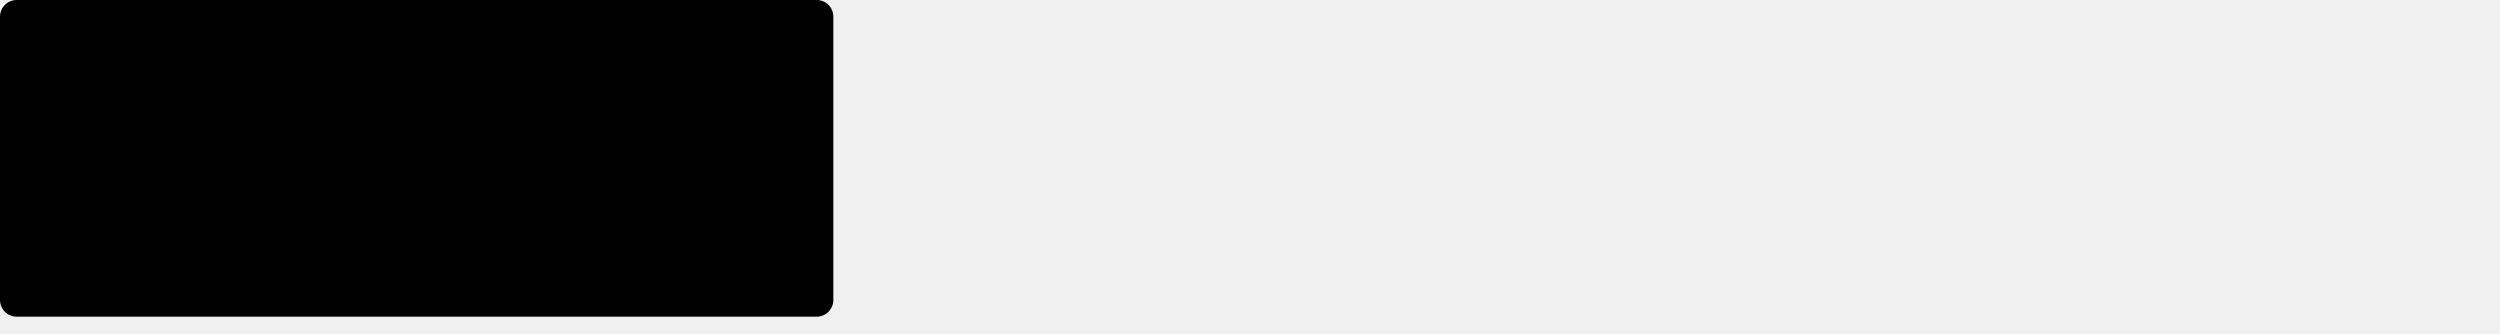
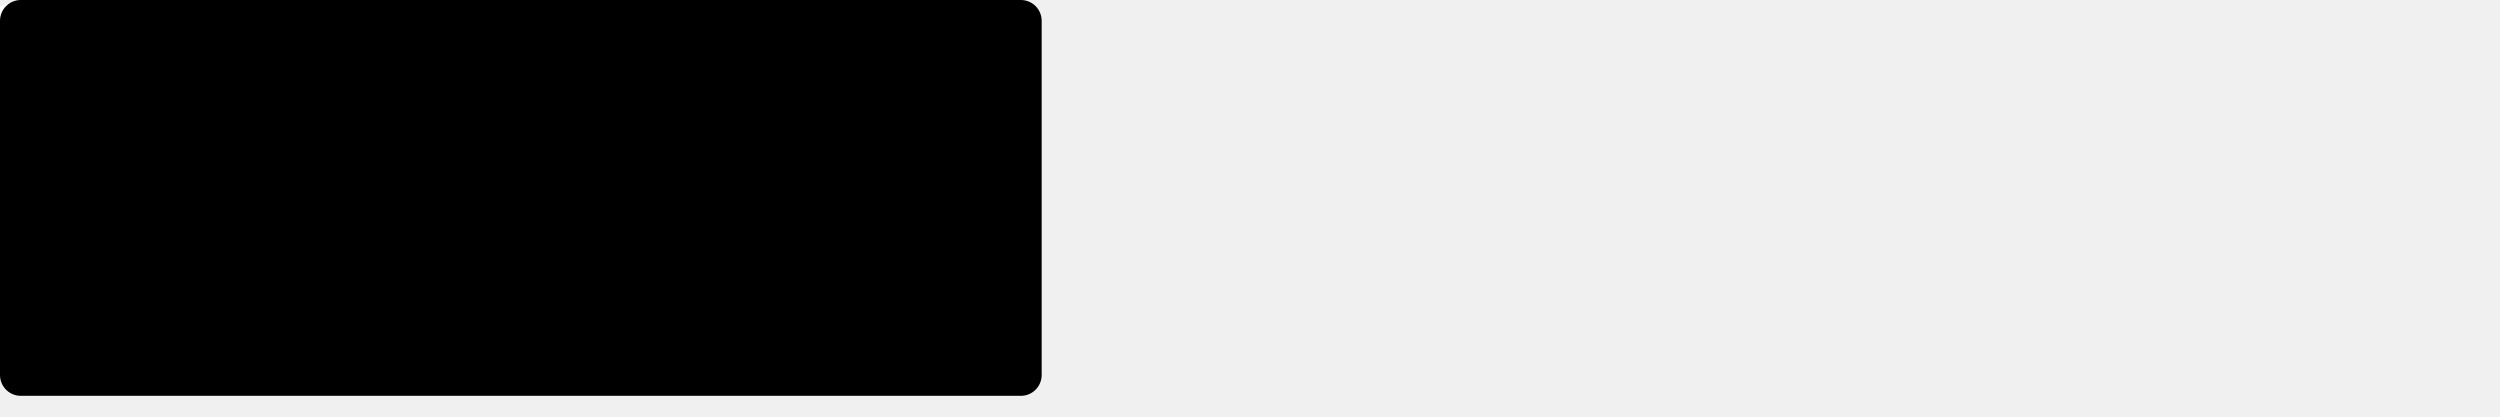
- <svg xmlns="http://www.w3.org/2000/svg" class="svg replaced-svg" preserveAspectRatio="xMidYMid meet" viewBox="0 0 1500 200">
+ <svg xmlns="http://www.w3.org/2000/svg" class="svg replaced-svg" preserveAspectRatio="xMidYMid meet" viewBox="0 0 1200 200">
  <g id="kilixSvg">
    <g fill="#fff">
      <path d="M41.56 94.292h12.313l34.304-36.503h31.664v23.749h-10.994l-27.487 28.586 28.146 33.863h10.335v23.749h-31.443l-34.304-41.78h-12.534v18.031h10.335v23.749h-41.78v-135.014s0-6.158-10.115-6.158v-23.528c13.194-5.498 41.56-4.179 41.56 15.172v76.084zM150.849 81.538h-10.335v-23.749h41.779v79.382c.221 3.52 1.319 6.816 10.335 6.816v23.749c-13.193 5.497-41.779 4.178-41.779-15.173v-71.025zM223.19 167.736v-134.135c0-7.256-10.335-7.037-10.335-7.037v-23.749c13.193-5.497 41.779-4.178 41.779 15.173v125.999h10.336v23.749h-41.78zM293.777 81.538h-10.335v-23.749h41.78v79.382c.22 3.52 1.318 6.816 10.335 6.816v23.749c-13.193 5.497-41.78 4.178-41.78-15.173v-71.025z">
    </path>
    </g>
    <path fill="#fff" id="goutte1" d="M182.588 24.508c0 8.295-15.017 21.083-15.017 21.083s-15.017-12.788-15.017-21.083c0-8.294 6.723-15.017 15.017-15.017s15.017 6.723 15.017 15.017z">
  </path>
    <path fill="#fff" id="goutte2" d="M324.517 24.508c0 8.295-15.019 21.083-15.019 21.083s-15.018-12.788-15.018-21.083c0-8.294 6.725-15.017 15.019-15.017s15.018 6.723 15.018 15.017z">
  </path>
    <g id="theX">
      <polygon fill="#F4DE00" points="354.626,56.144 408.092,108.171 363.312,80.052 353.79,80.052" style="">
    </polygon>
      <polygon fill="#E58504" points="363.312,80.052 391.322,113.91 409.959,121.421 408.092,108.171" style="">
    </polygon>
      <polygon fill="#E44658" points="409.959,121.421 365.03,143.822 391.322,113.91" style="">
    </polygon>
      <polygon fill="#DE3214" points="409.959,121.421 410.853,137.1 383.877,167.736" style="">
    </polygon>
      <polygon fill="#EFB400" points="408.092,108.171 383.628,56.144 354.626,56.144" style="">
    </polygon>
      <polygon fill="#F9C800" points="408.092,108.171 411.857,90.242 383.628,56.144" style="">
    </polygon>
      <polygon fill="#1B87BB" points="440.769,57.043 421.865,103.662 411.857,90.242" style="">
    </polygon>
      <polygon fill="#E05611" points="421.865,103.662 408.092,108.171 409.959,121.421" style="">
    </polygon>
      <polygon fill="#E86B48" points="421.865,103.662 422.033,119.075 410.853,137.1 409.959,121.421" style="">
    </polygon>
      <polygon fill="#276244" points="422.033,119.075 435.757,166.836 410.853,137.1" style="">
    </polygon>
      <polygon fill="#2A945B" points="422.033,119.075 455.633,142.922 465.375,142.922 465.955,166.836 435.757,166.836" style="">
    </polygon>
      <polygon fill="#74BB92" points="422.033,119.075 431.382,113.913 455.633,142.922" style="">
    </polygon>
      <polygon fill="#3B73B7" points="421.865,103.662 469.773,57.043 469.584,80.952 460.059,80.952" style="">
    </polygon>
      <polygon fill="#008048" points="422.033,119.075 465.955,166.836 465.375,142.922 455.633,142.922" style="">
    </polygon>
      <polygon fill="#B31918" points="383.877,167.736 355.096,167.736 409.959,121.421" style="">
    </polygon>
      <polygon fill="#E68503" points="411.857,90.242 408.092,108.171 421.865,103.662" style="">
    </polygon>
      <polygon fill="#1584B9" points="421.865,103.662 460.059,80.952 431.382,113.913 422.033,119.075" style="">
    </polygon>
      <polygon fill="#1A5088" points="440.769,57.043 421.865,103.662 469.773,57.043" style="">
    </polygon>
      <polygon fill="#D90F16" points="355.291,143.822 355.096,167.736 409.959,121.421 365.03,143.822" style="">
    </polygon>
    </g>
    <rect x="0" y="0" rx="10" width="500" height="190" />
  </g>
</svg>
